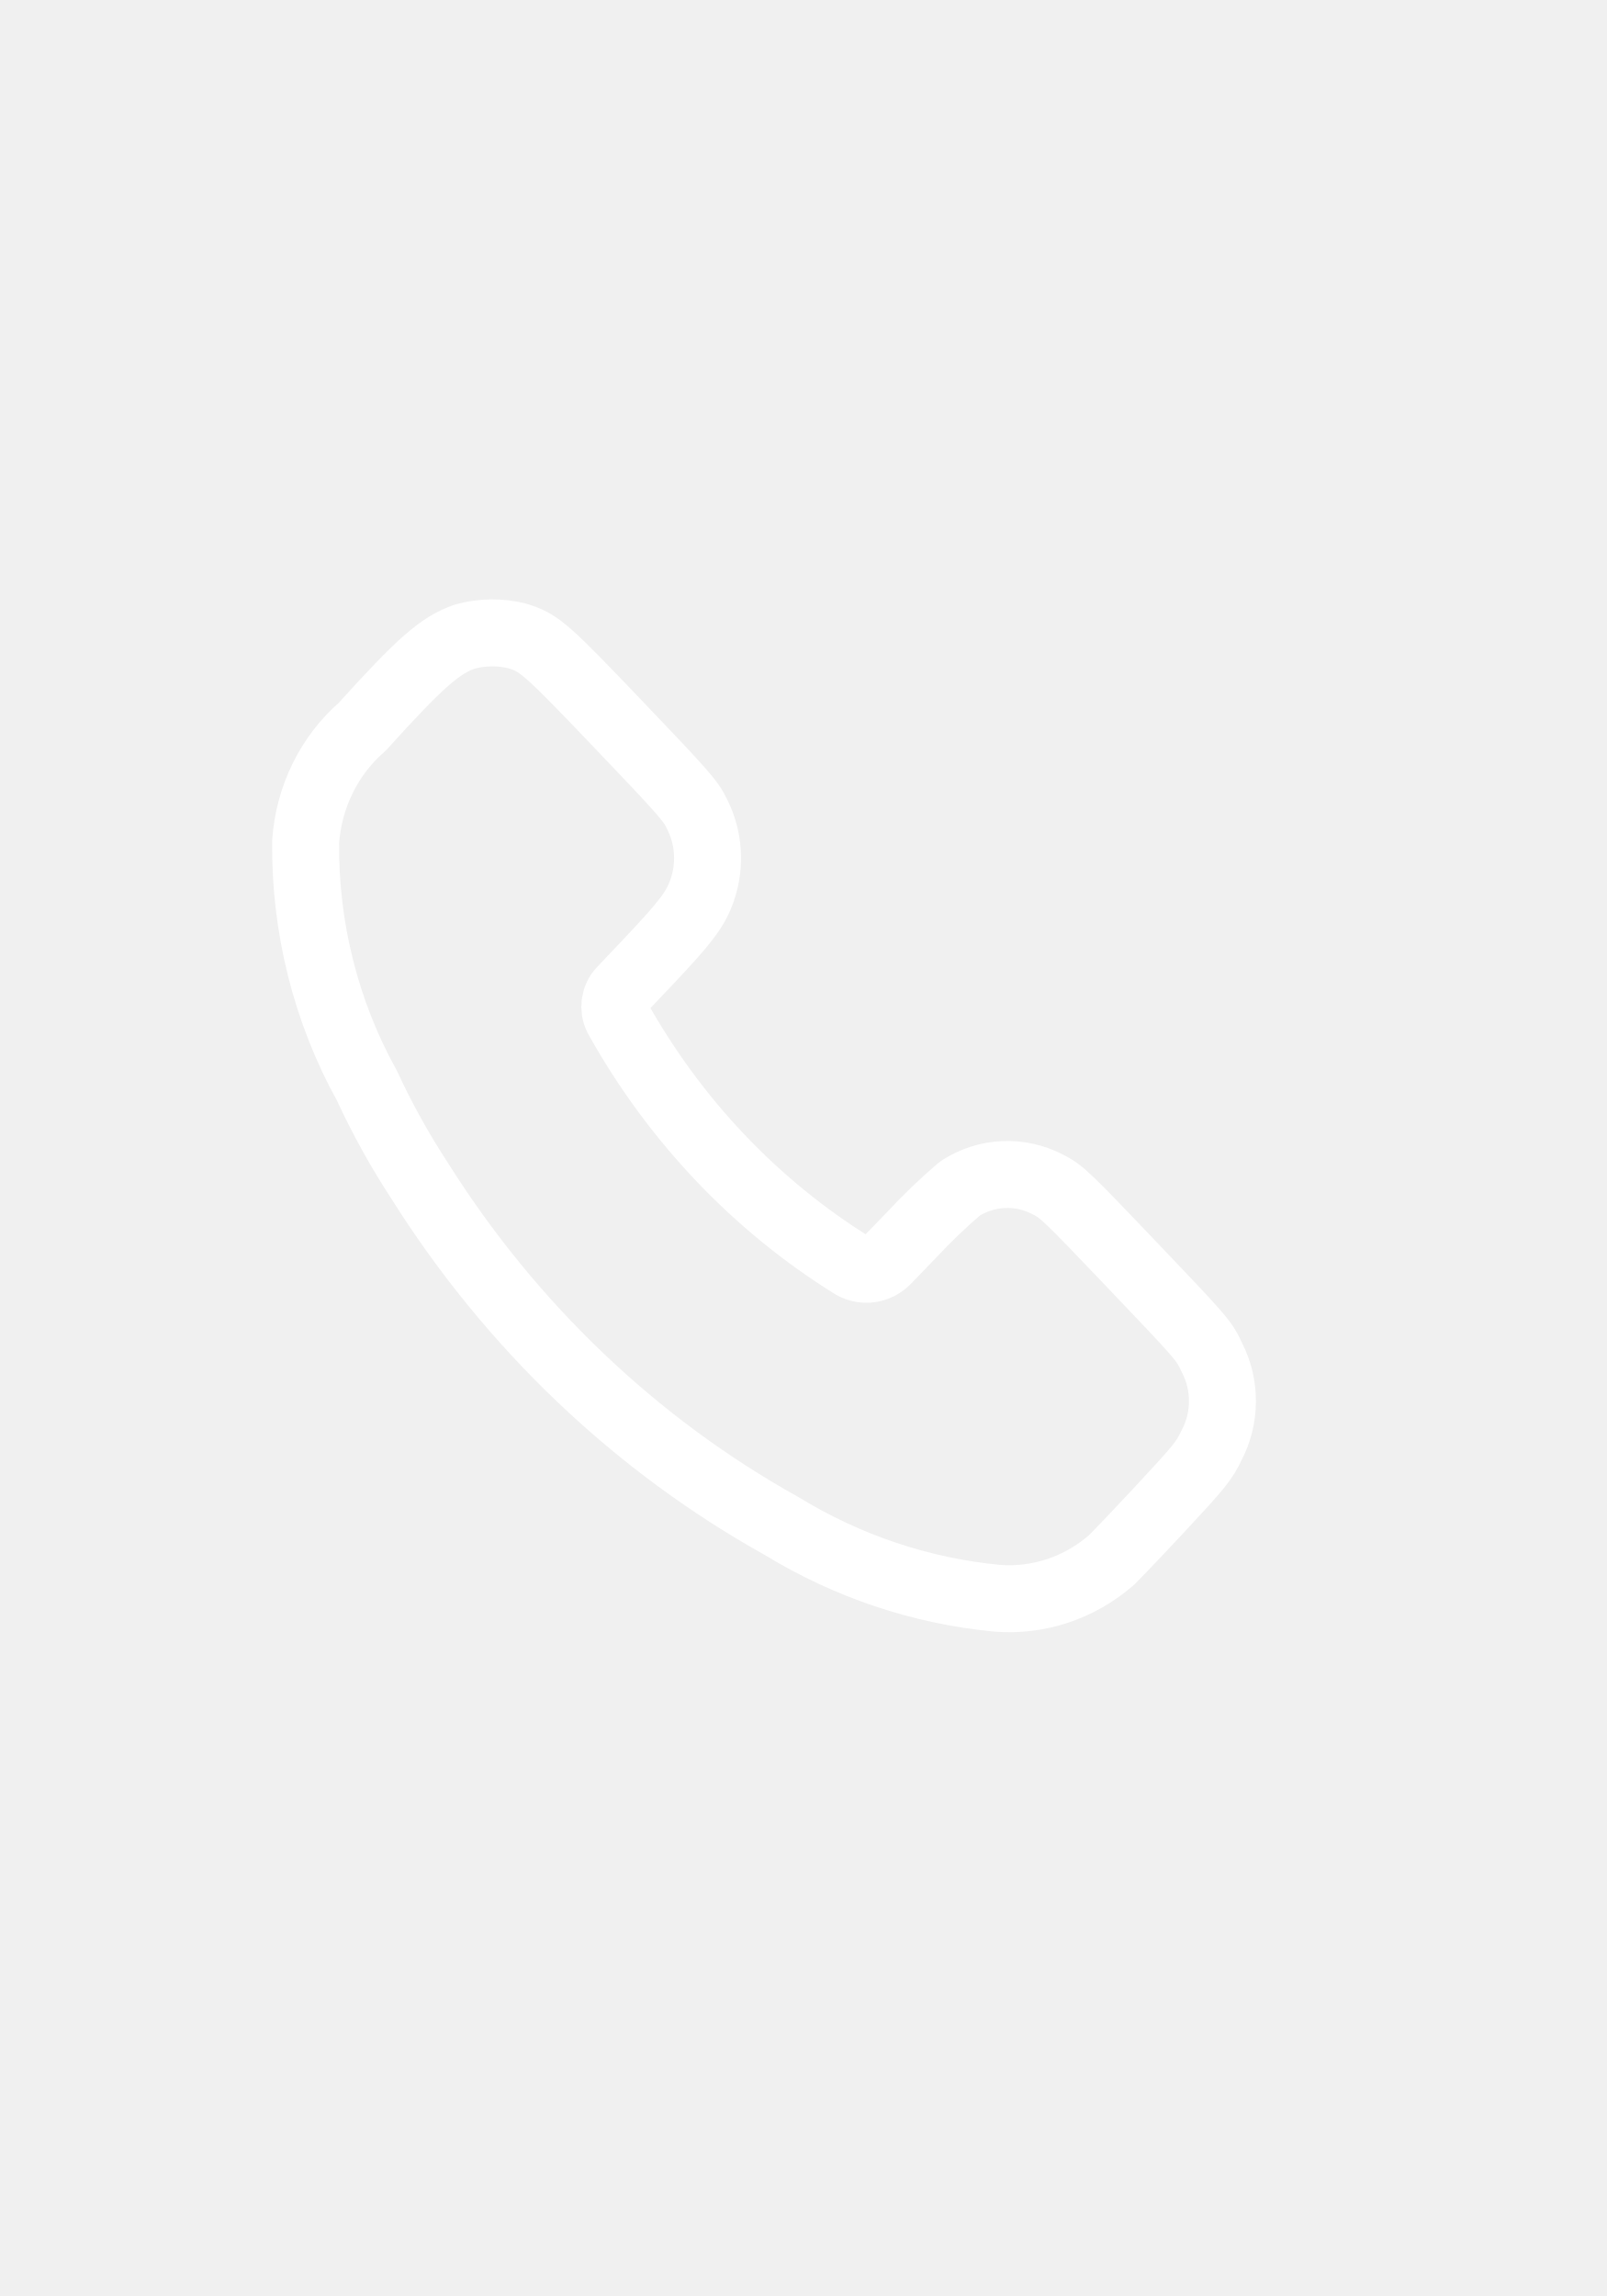
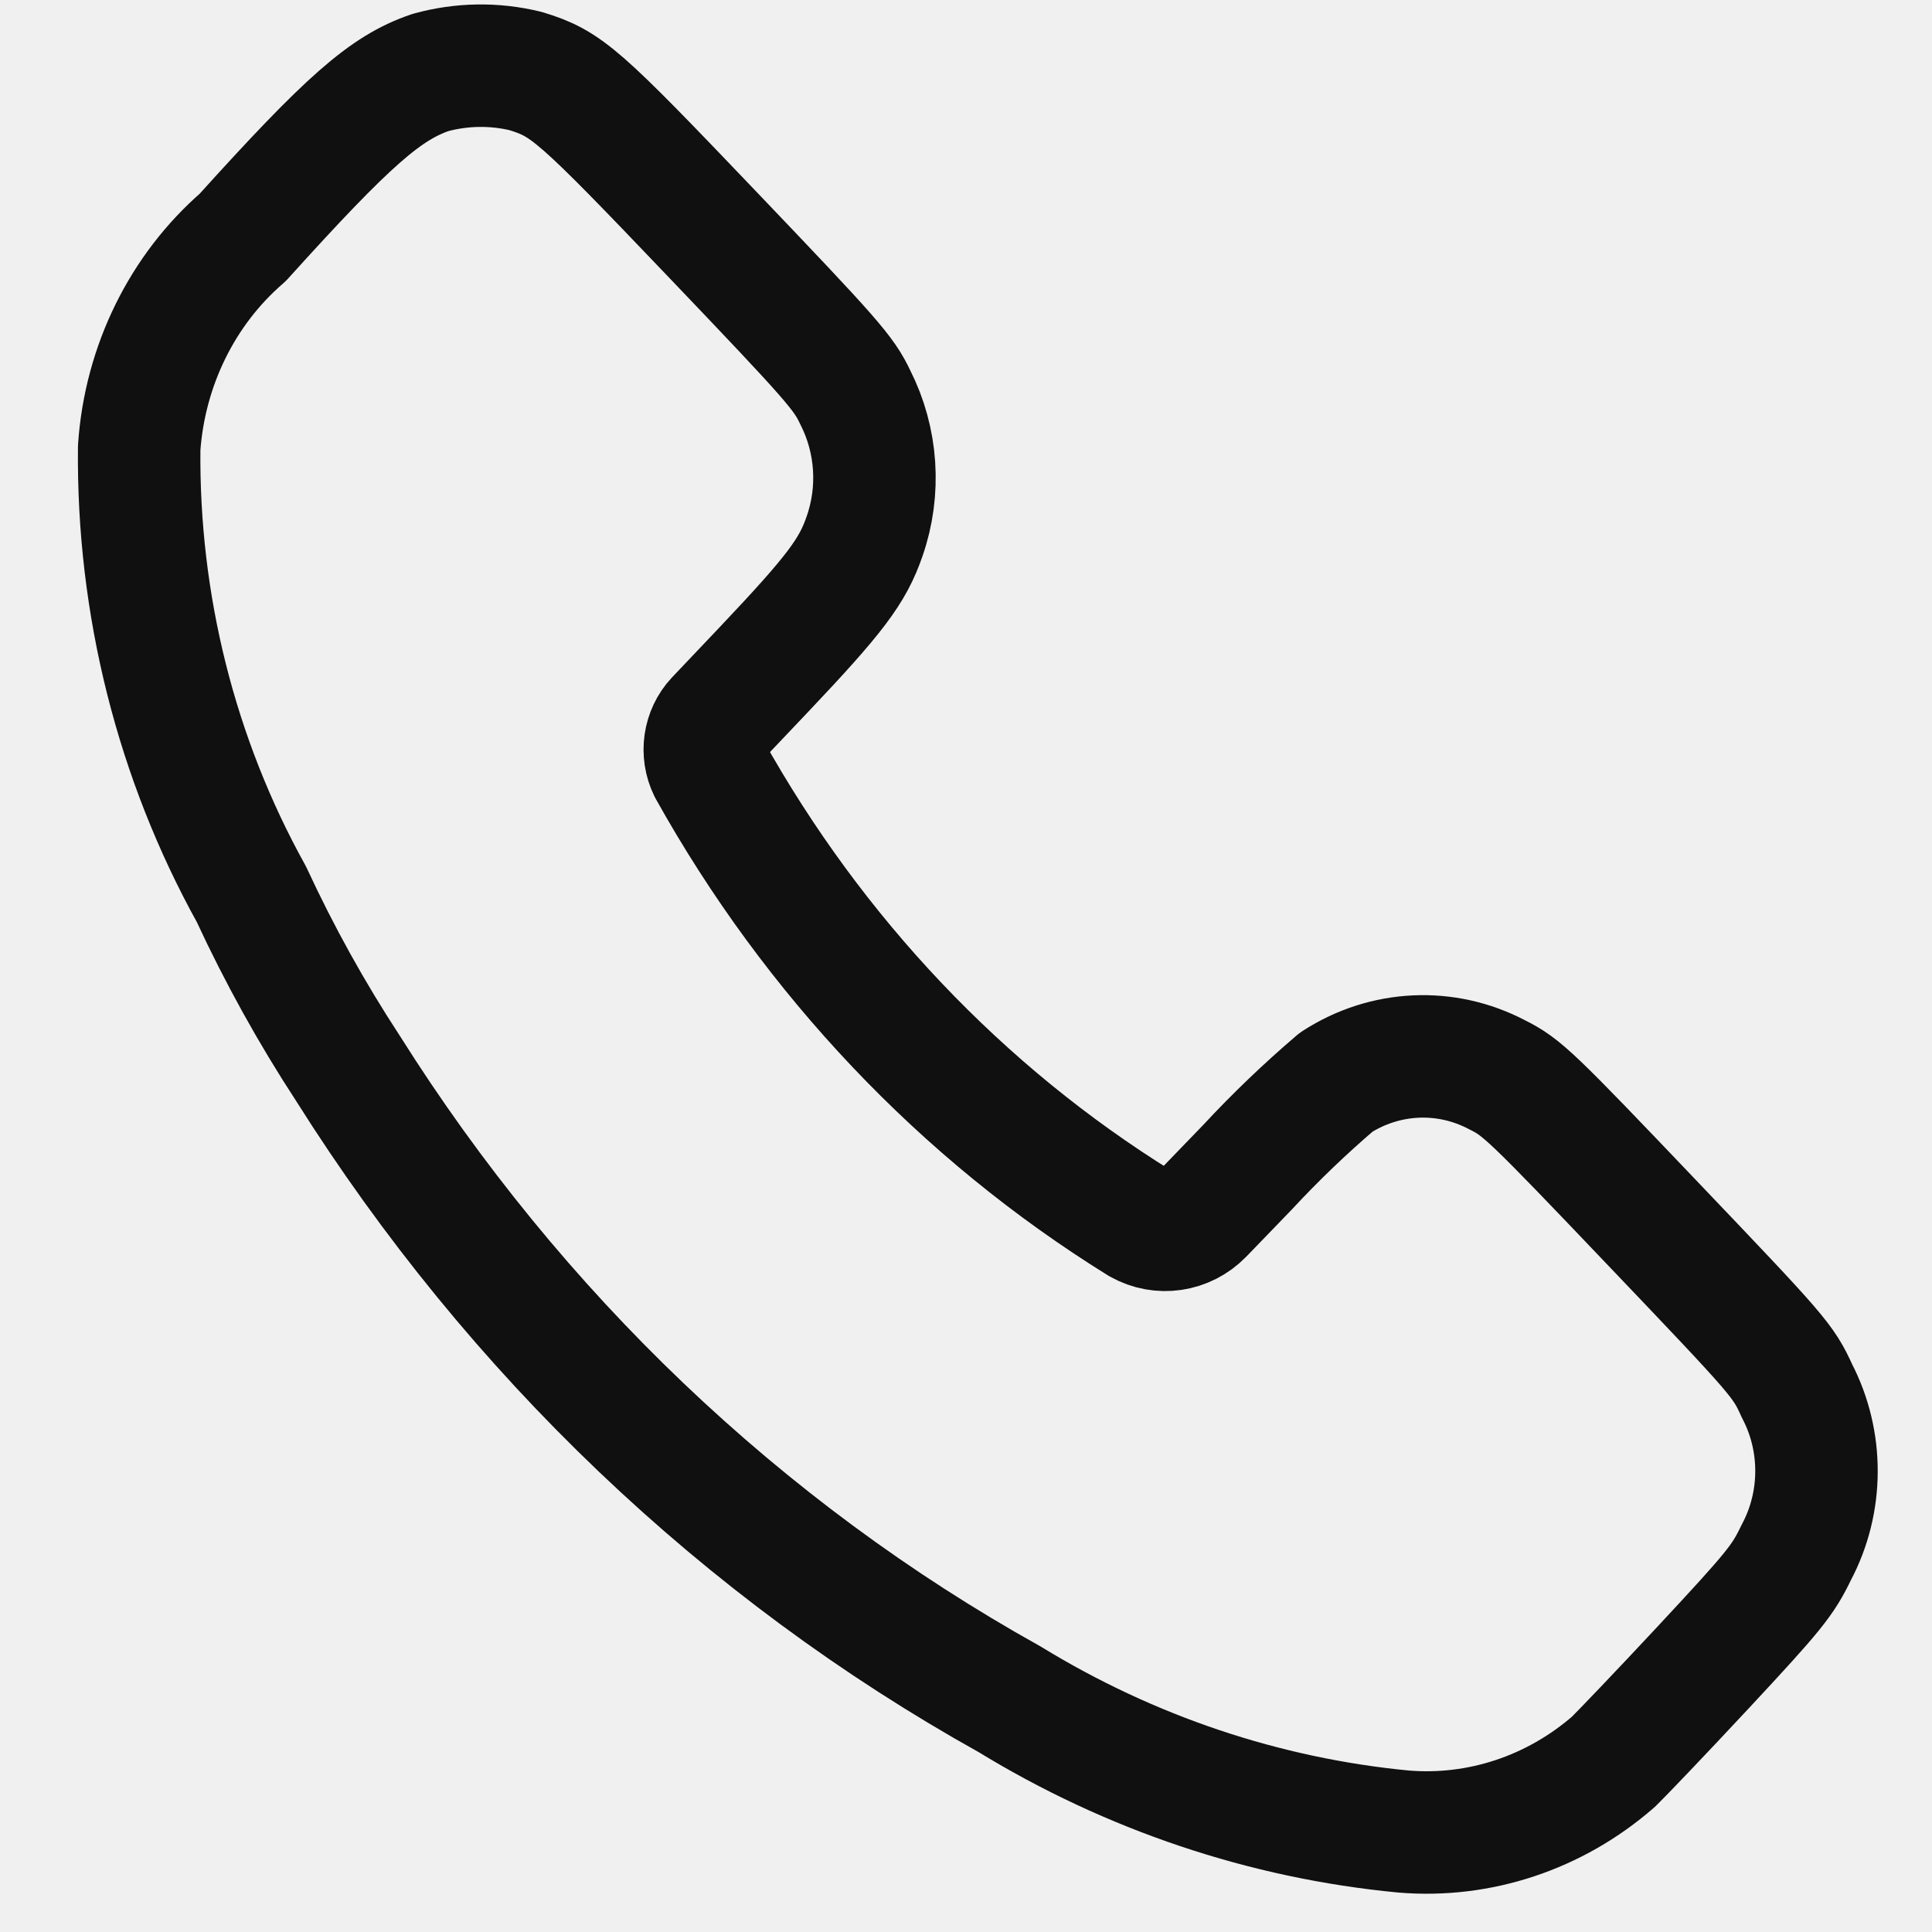
- <svg xmlns="http://www.w3.org/2000/svg" width="35" height="50" viewBox="0 0 48 50" fill="none">
-   <path fill-rule="evenodd" clip-rule="evenodd" d="M10.819 12.42C12.543 10.511 13.152 9.976 13.886 9.726C14.395 9.586 14.928 9.579 15.439 9.704C16.113 9.91 16.291 10.066 18.5 12.381C20.441 14.413 20.635 14.634 20.821 15.031C21.177 15.729 21.232 16.553 20.974 17.297C20.778 17.863 20.5 18.238 19.323 19.479L18.555 20.289C18.353 20.504 18.306 20.831 18.438 21.1C20.143 24.16 22.563 26.712 25.468 28.514C25.803 28.702 26.214 28.641 26.487 28.363L27.225 27.599C27.681 27.108 28.165 26.644 28.672 26.211C29.47 25.697 30.463 25.651 31.3 26.09C31.71 26.296 31.845 26.424 33.846 28.524C35.91 30.688 35.969 30.756 36.196 31.253C36.624 32.074 36.619 33.069 36.185 33.886C35.963 34.348 35.828 34.515 34.667 35.763C33.966 36.516 33.306 37.204 33.2 37.305C32.242 38.139 31.013 38.548 29.773 38.446C27.504 38.228 25.308 37.491 23.339 36.286C18.978 33.856 15.266 30.316 12.541 25.989C11.947 25.083 11.42 24.132 10.962 23.143C9.736 20.932 9.102 18.413 9.129 15.853C9.223 14.514 9.834 13.273 10.819 12.42Z" stroke="white" stroke-width="2" stroke-linecap="round" stroke-linejoin="round" />
+ <svg xmlns="http://www.w3.org/2000/svg" width="23" height="23" viewBox="0 0 23 23" fill="none">
+   <path fill-rule="evenodd" clip-rule="evenodd" d="M2.889 2.827C4.146 1.435 4.59 1.045 5.125 0.863C5.496 0.761 5.885 0.755 6.258 0.846C6.749 0.997 6.879 1.111 8.49 2.799C9.905 4.281 10.046 4.441 10.182 4.731C10.441 5.24 10.482 5.841 10.293 6.383C10.151 6.796 9.948 7.069 9.09 7.975L8.53 8.565C8.383 8.722 8.348 8.96 8.444 9.156C9.688 11.387 11.452 13.248 13.571 14.562C13.815 14.699 14.115 14.655 14.313 14.453L14.852 13.895C15.184 13.537 15.537 13.199 15.907 12.883C16.488 12.508 17.213 12.474 17.823 12.795C18.122 12.945 18.22 13.038 19.68 14.57C21.185 16.148 21.228 16.197 21.393 16.559C21.705 17.158 21.702 17.884 21.385 18.48C21.223 18.816 21.125 18.938 20.278 19.848C19.767 20.397 19.285 20.899 19.208 20.973C18.51 21.581 17.614 21.879 16.709 21.804C15.055 21.646 13.454 21.108 12.018 20.229C8.838 18.457 6.131 15.876 4.144 12.721C3.712 12.061 3.327 11.367 2.993 10.646C2.099 9.034 1.637 7.197 1.657 5.33C1.725 4.354 2.17 3.449 2.889 2.827Z" stroke="#101010" stroke-width="1.458" stroke-linecap="round" stroke-linejoin="round" />
</svg>
